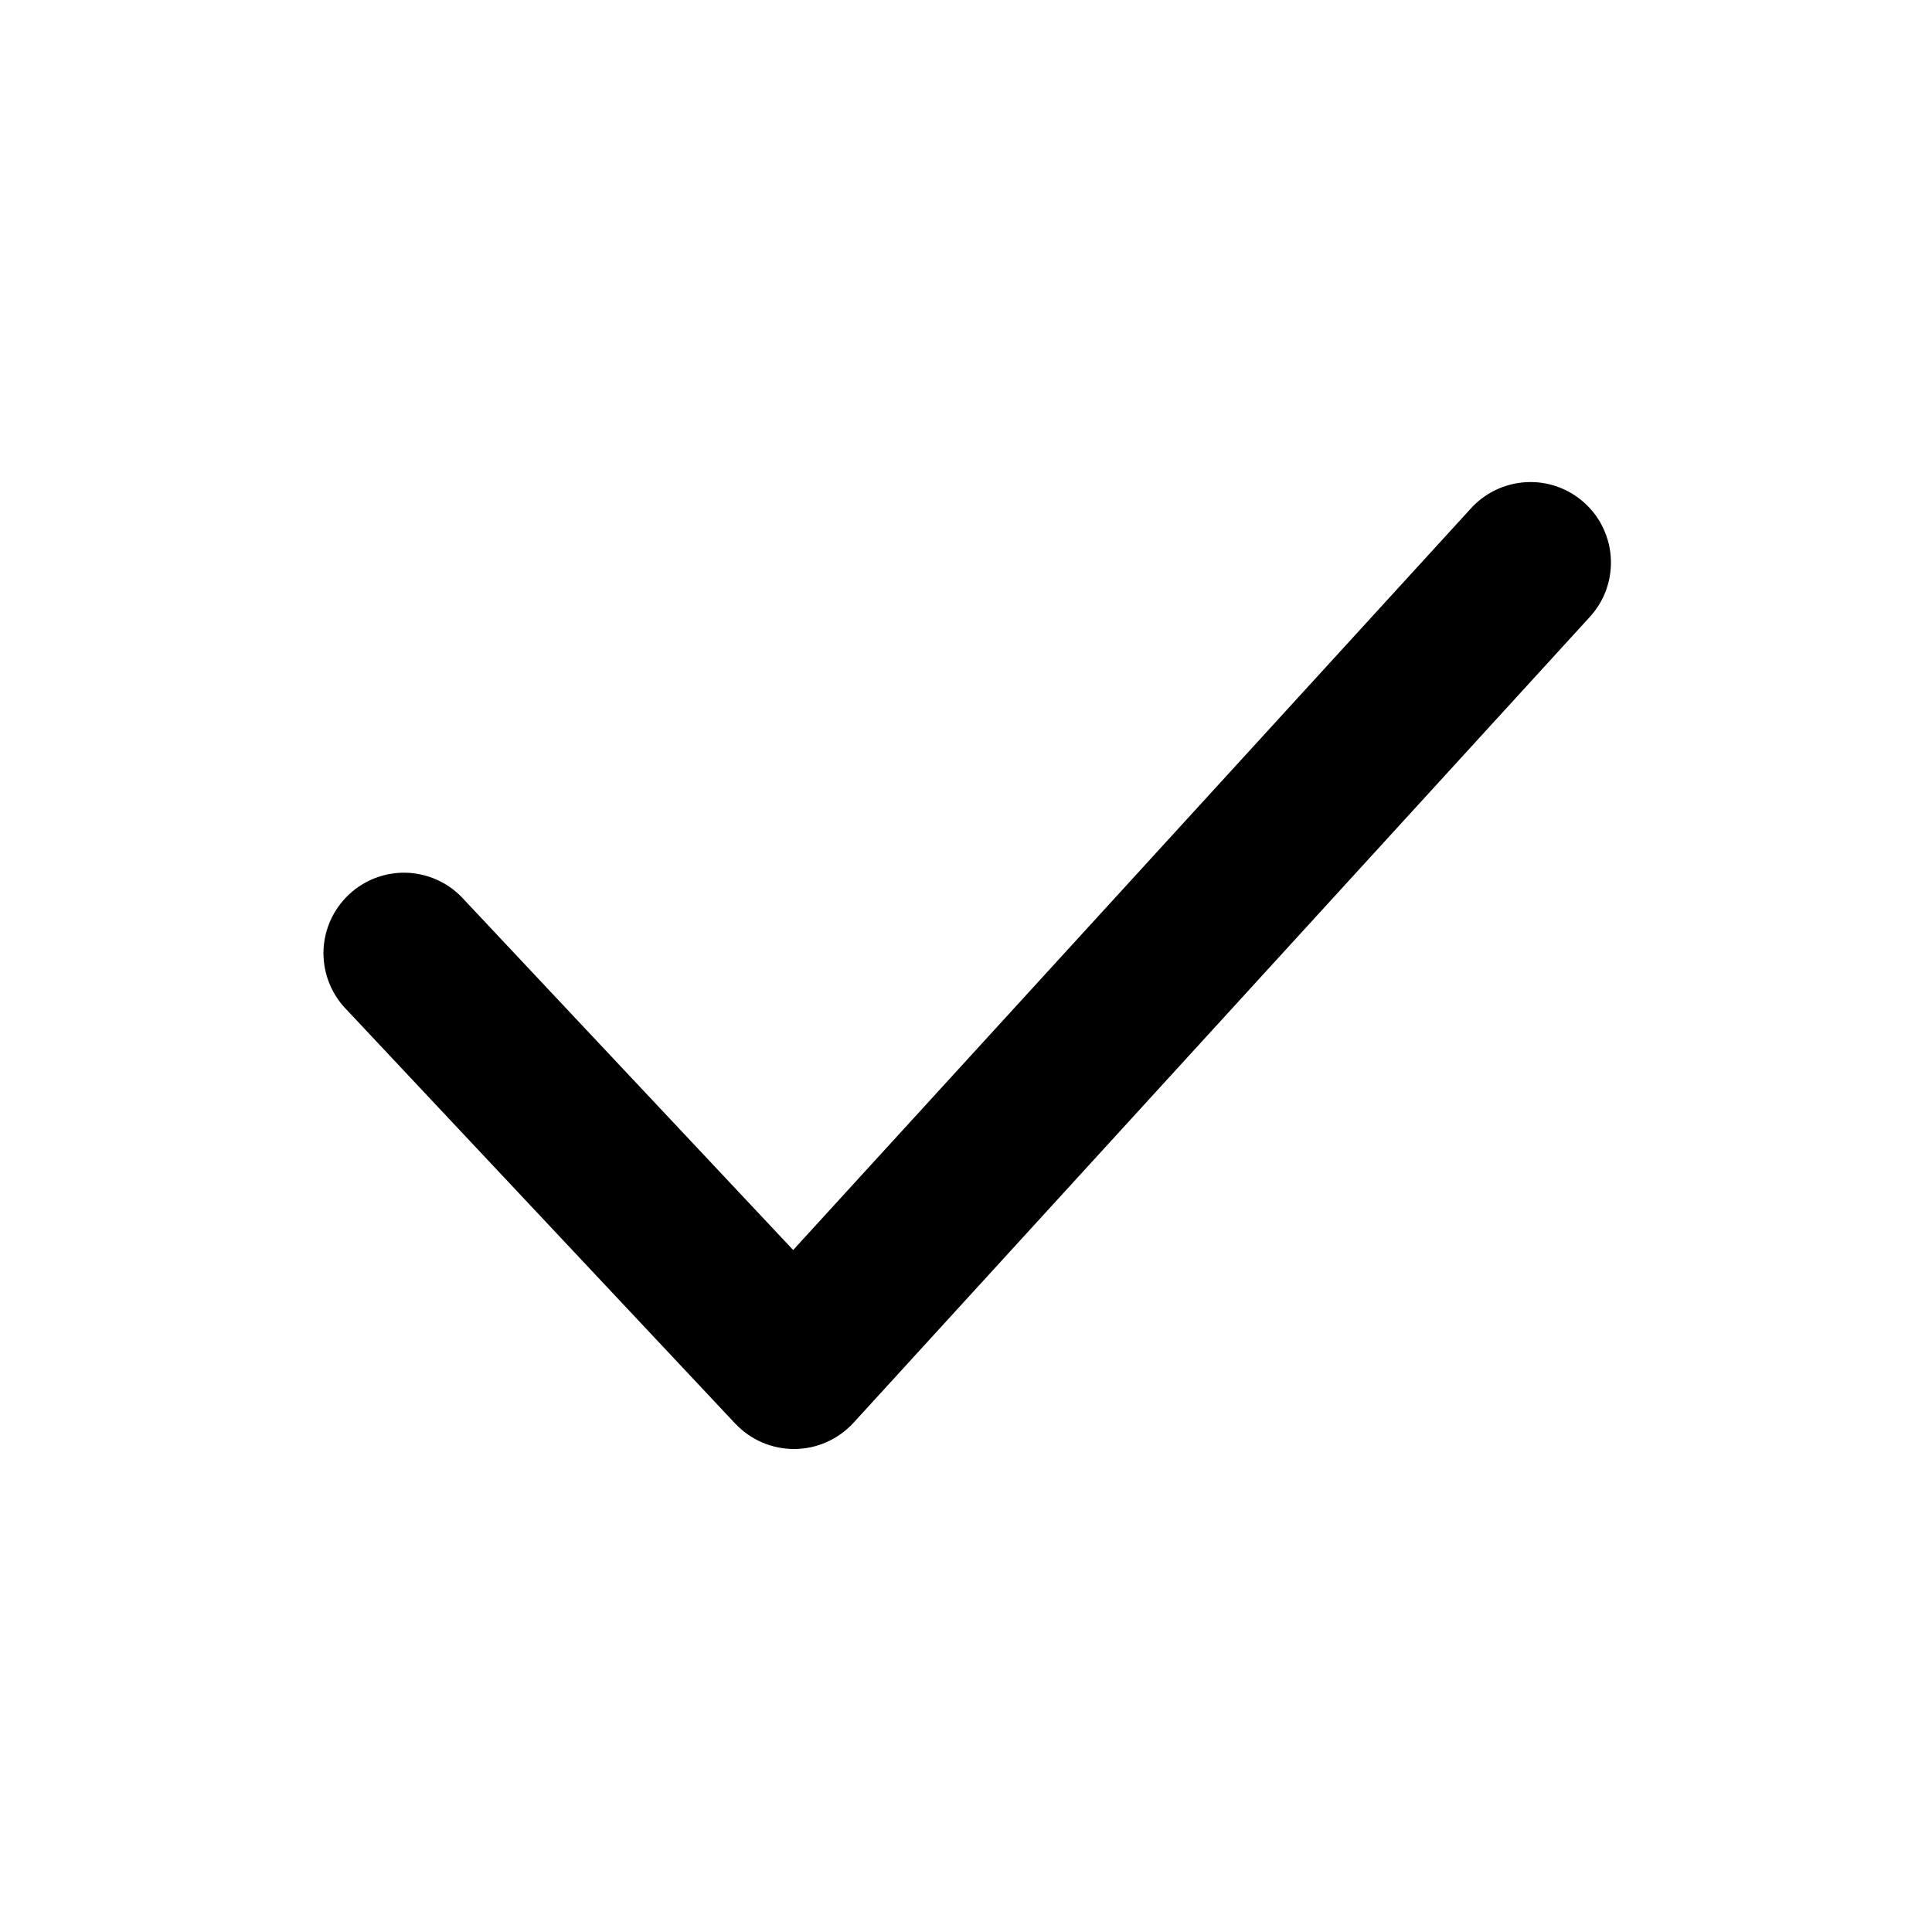
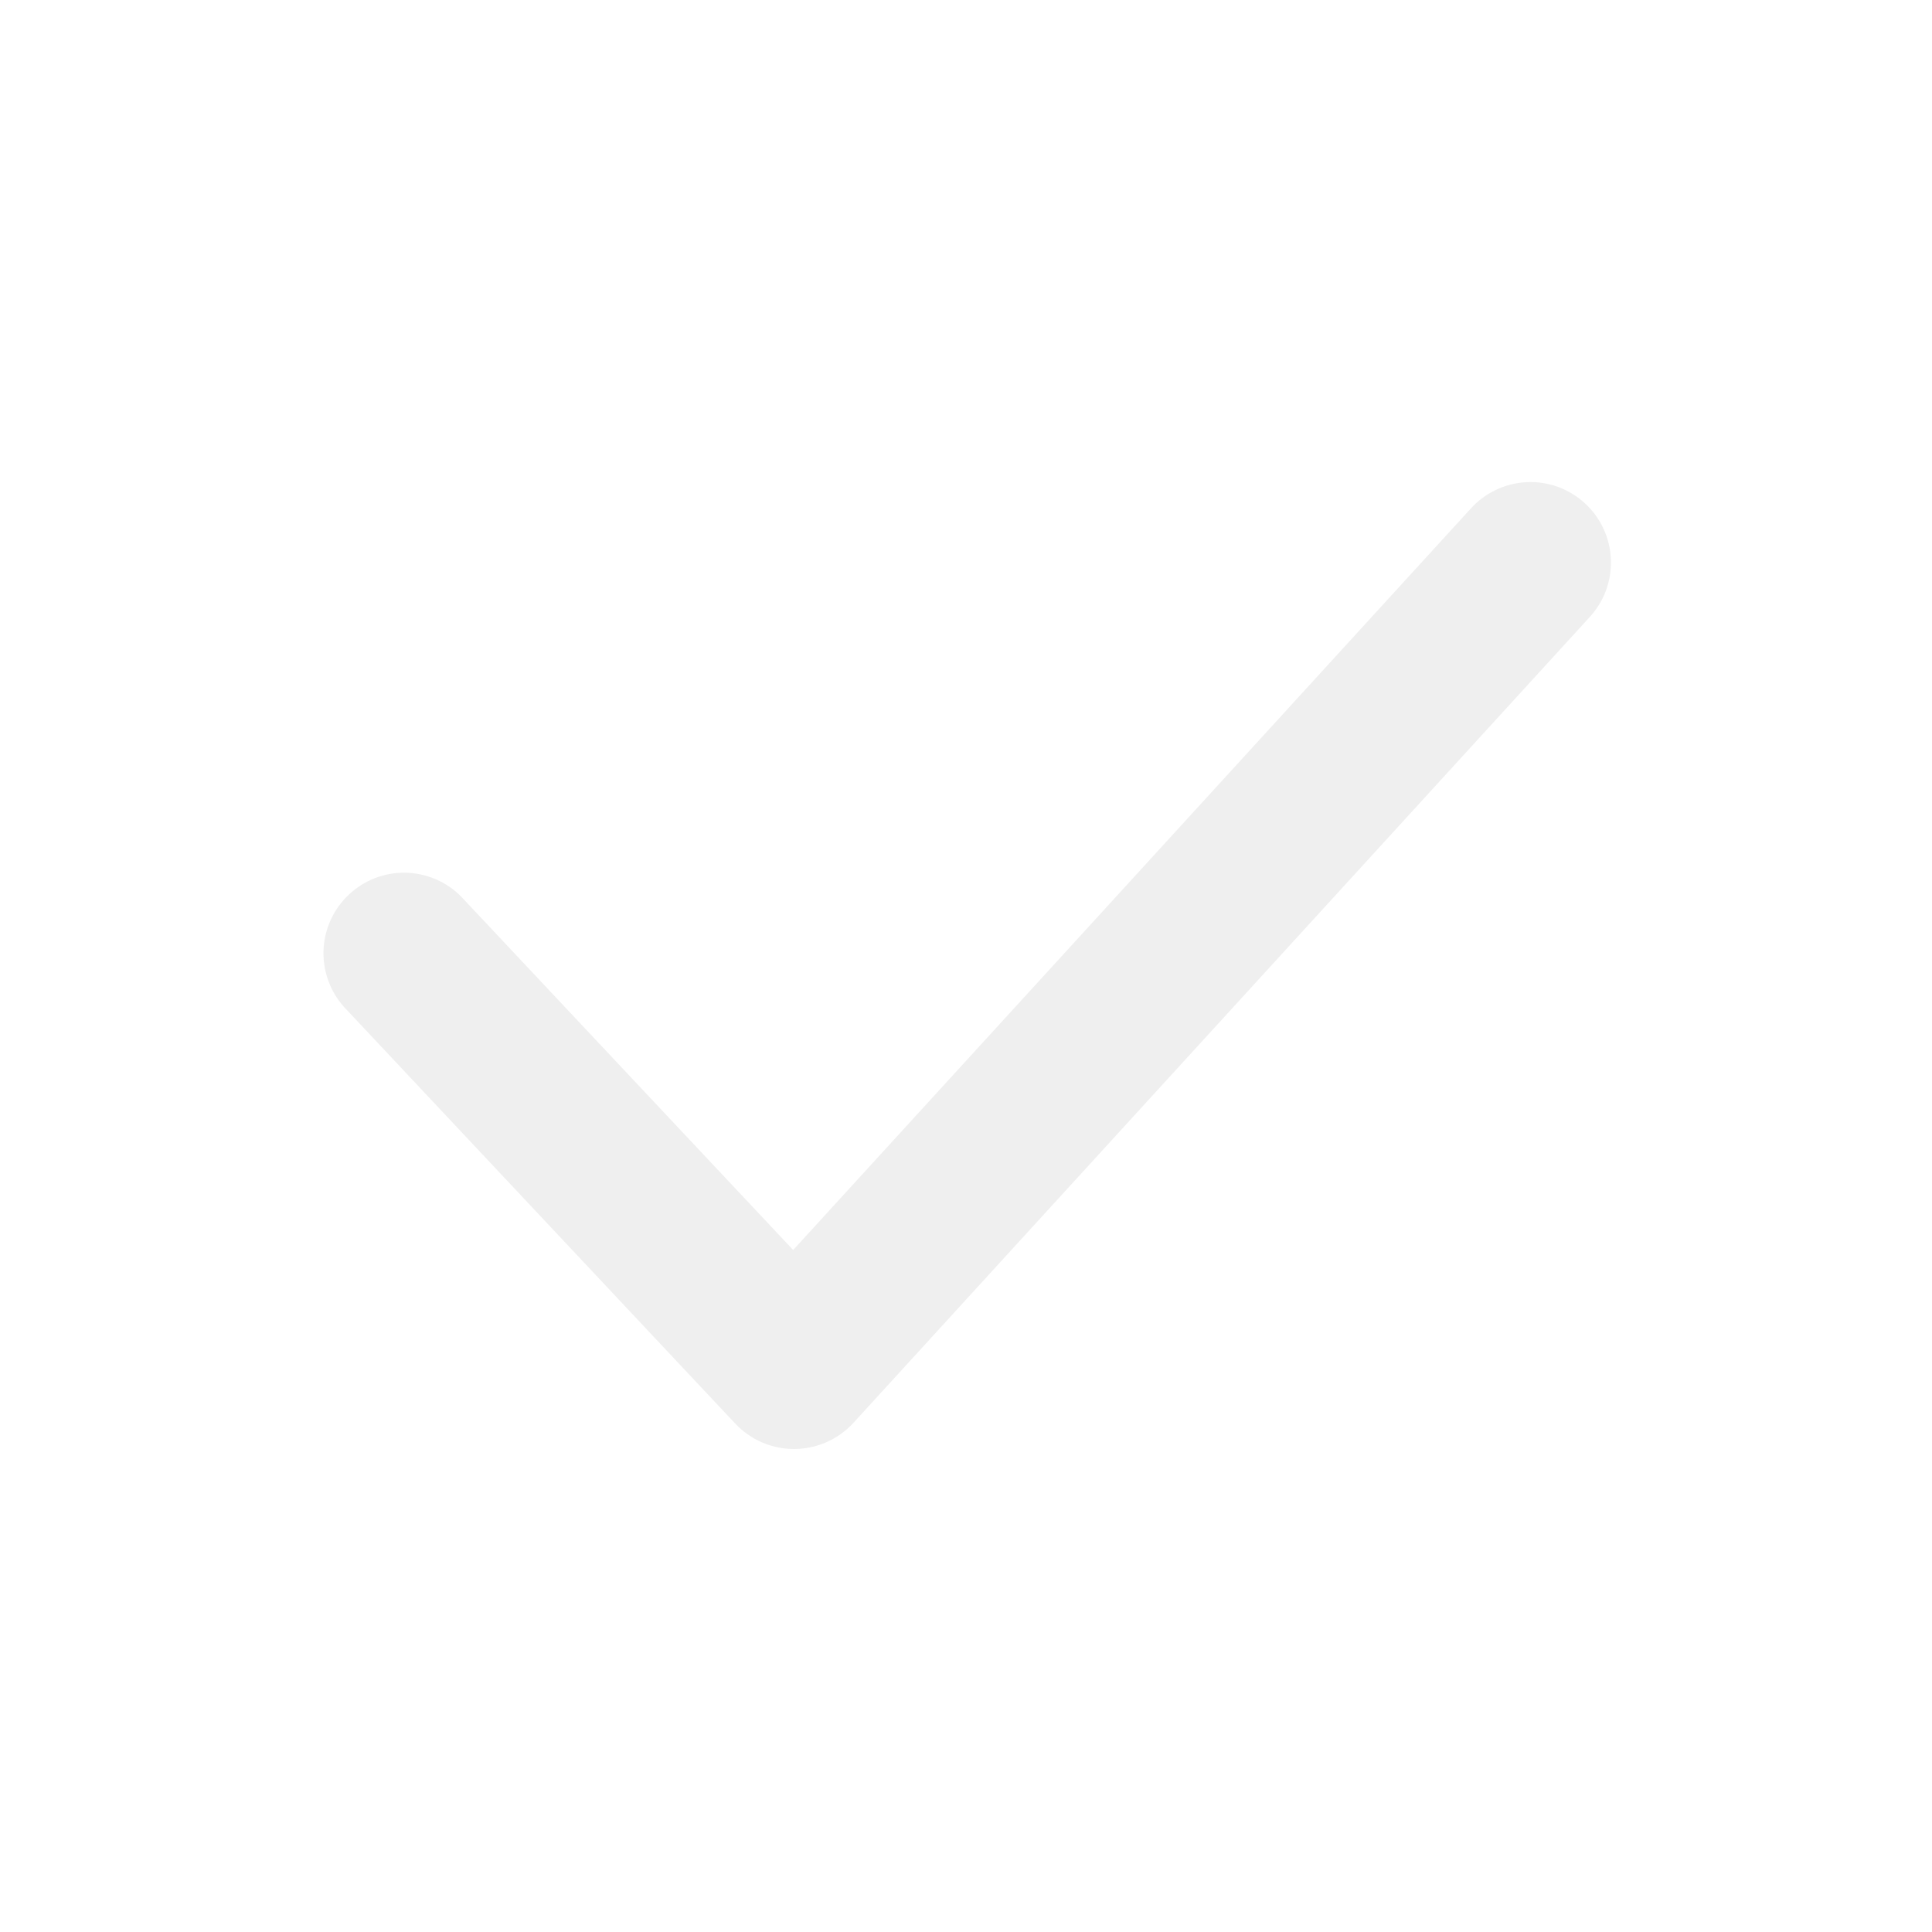
<svg xmlns="http://www.w3.org/2000/svg" width="24" height="24" viewBox="0 0 24 24" fill="none">
-   <path d="M9.863 18C9.727 18 9.591 17.972 9.466 17.918C9.341 17.864 9.228 17.784 9.134 17.685L4.271 12.506C4.098 12.311 4.008 12.057 4.019 11.797C4.031 11.536 4.144 11.291 4.334 11.113C4.523 10.934 4.775 10.837 5.036 10.841C5.296 10.846 5.545 10.952 5.728 11.137L9.853 15.528L18.261 6.328C18.349 6.228 18.456 6.147 18.575 6.089C18.695 6.031 18.825 5.997 18.957 5.99C19.09 5.982 19.223 6.002 19.348 6.046C19.473 6.091 19.588 6.16 19.686 6.25C19.784 6.339 19.864 6.447 19.919 6.568C19.975 6.689 20.007 6.819 20.011 6.952C20.016 7.085 19.994 7.217 19.948 7.341C19.901 7.466 19.829 7.579 19.738 7.676L10.601 17.676C10.508 17.777 10.395 17.858 10.269 17.914C10.144 17.97 10.008 17.999 9.87 18H9.863Z" fill="black" />
+   <path d="M9.863 18C9.727 18 9.591 17.972 9.466 17.918C9.341 17.864 9.228 17.784 9.134 17.685L4.271 12.506C4.098 12.311 4.008 12.057 4.019 11.797C4.031 11.536 4.144 11.291 4.334 11.113C4.523 10.934 4.775 10.837 5.036 10.841C5.296 10.846 5.545 10.952 5.728 11.137L9.853 15.528L18.261 6.328C18.349 6.228 18.456 6.147 18.575 6.089C18.695 6.031 18.825 5.997 18.957 5.99C19.09 5.982 19.223 6.002 19.348 6.046C19.473 6.091 19.588 6.16 19.686 6.25C19.784 6.339 19.864 6.447 19.919 6.568C19.975 6.689 20.007 6.819 20.011 6.952C20.016 7.085 19.994 7.217 19.948 7.341C19.901 7.466 19.829 7.579 19.738 7.676L10.601 17.676C10.508 17.777 10.395 17.858 10.269 17.914C10.144 17.97 10.008 17.999 9.87 18H9.863Z" fill="#EFEFEF" />
</svg>
